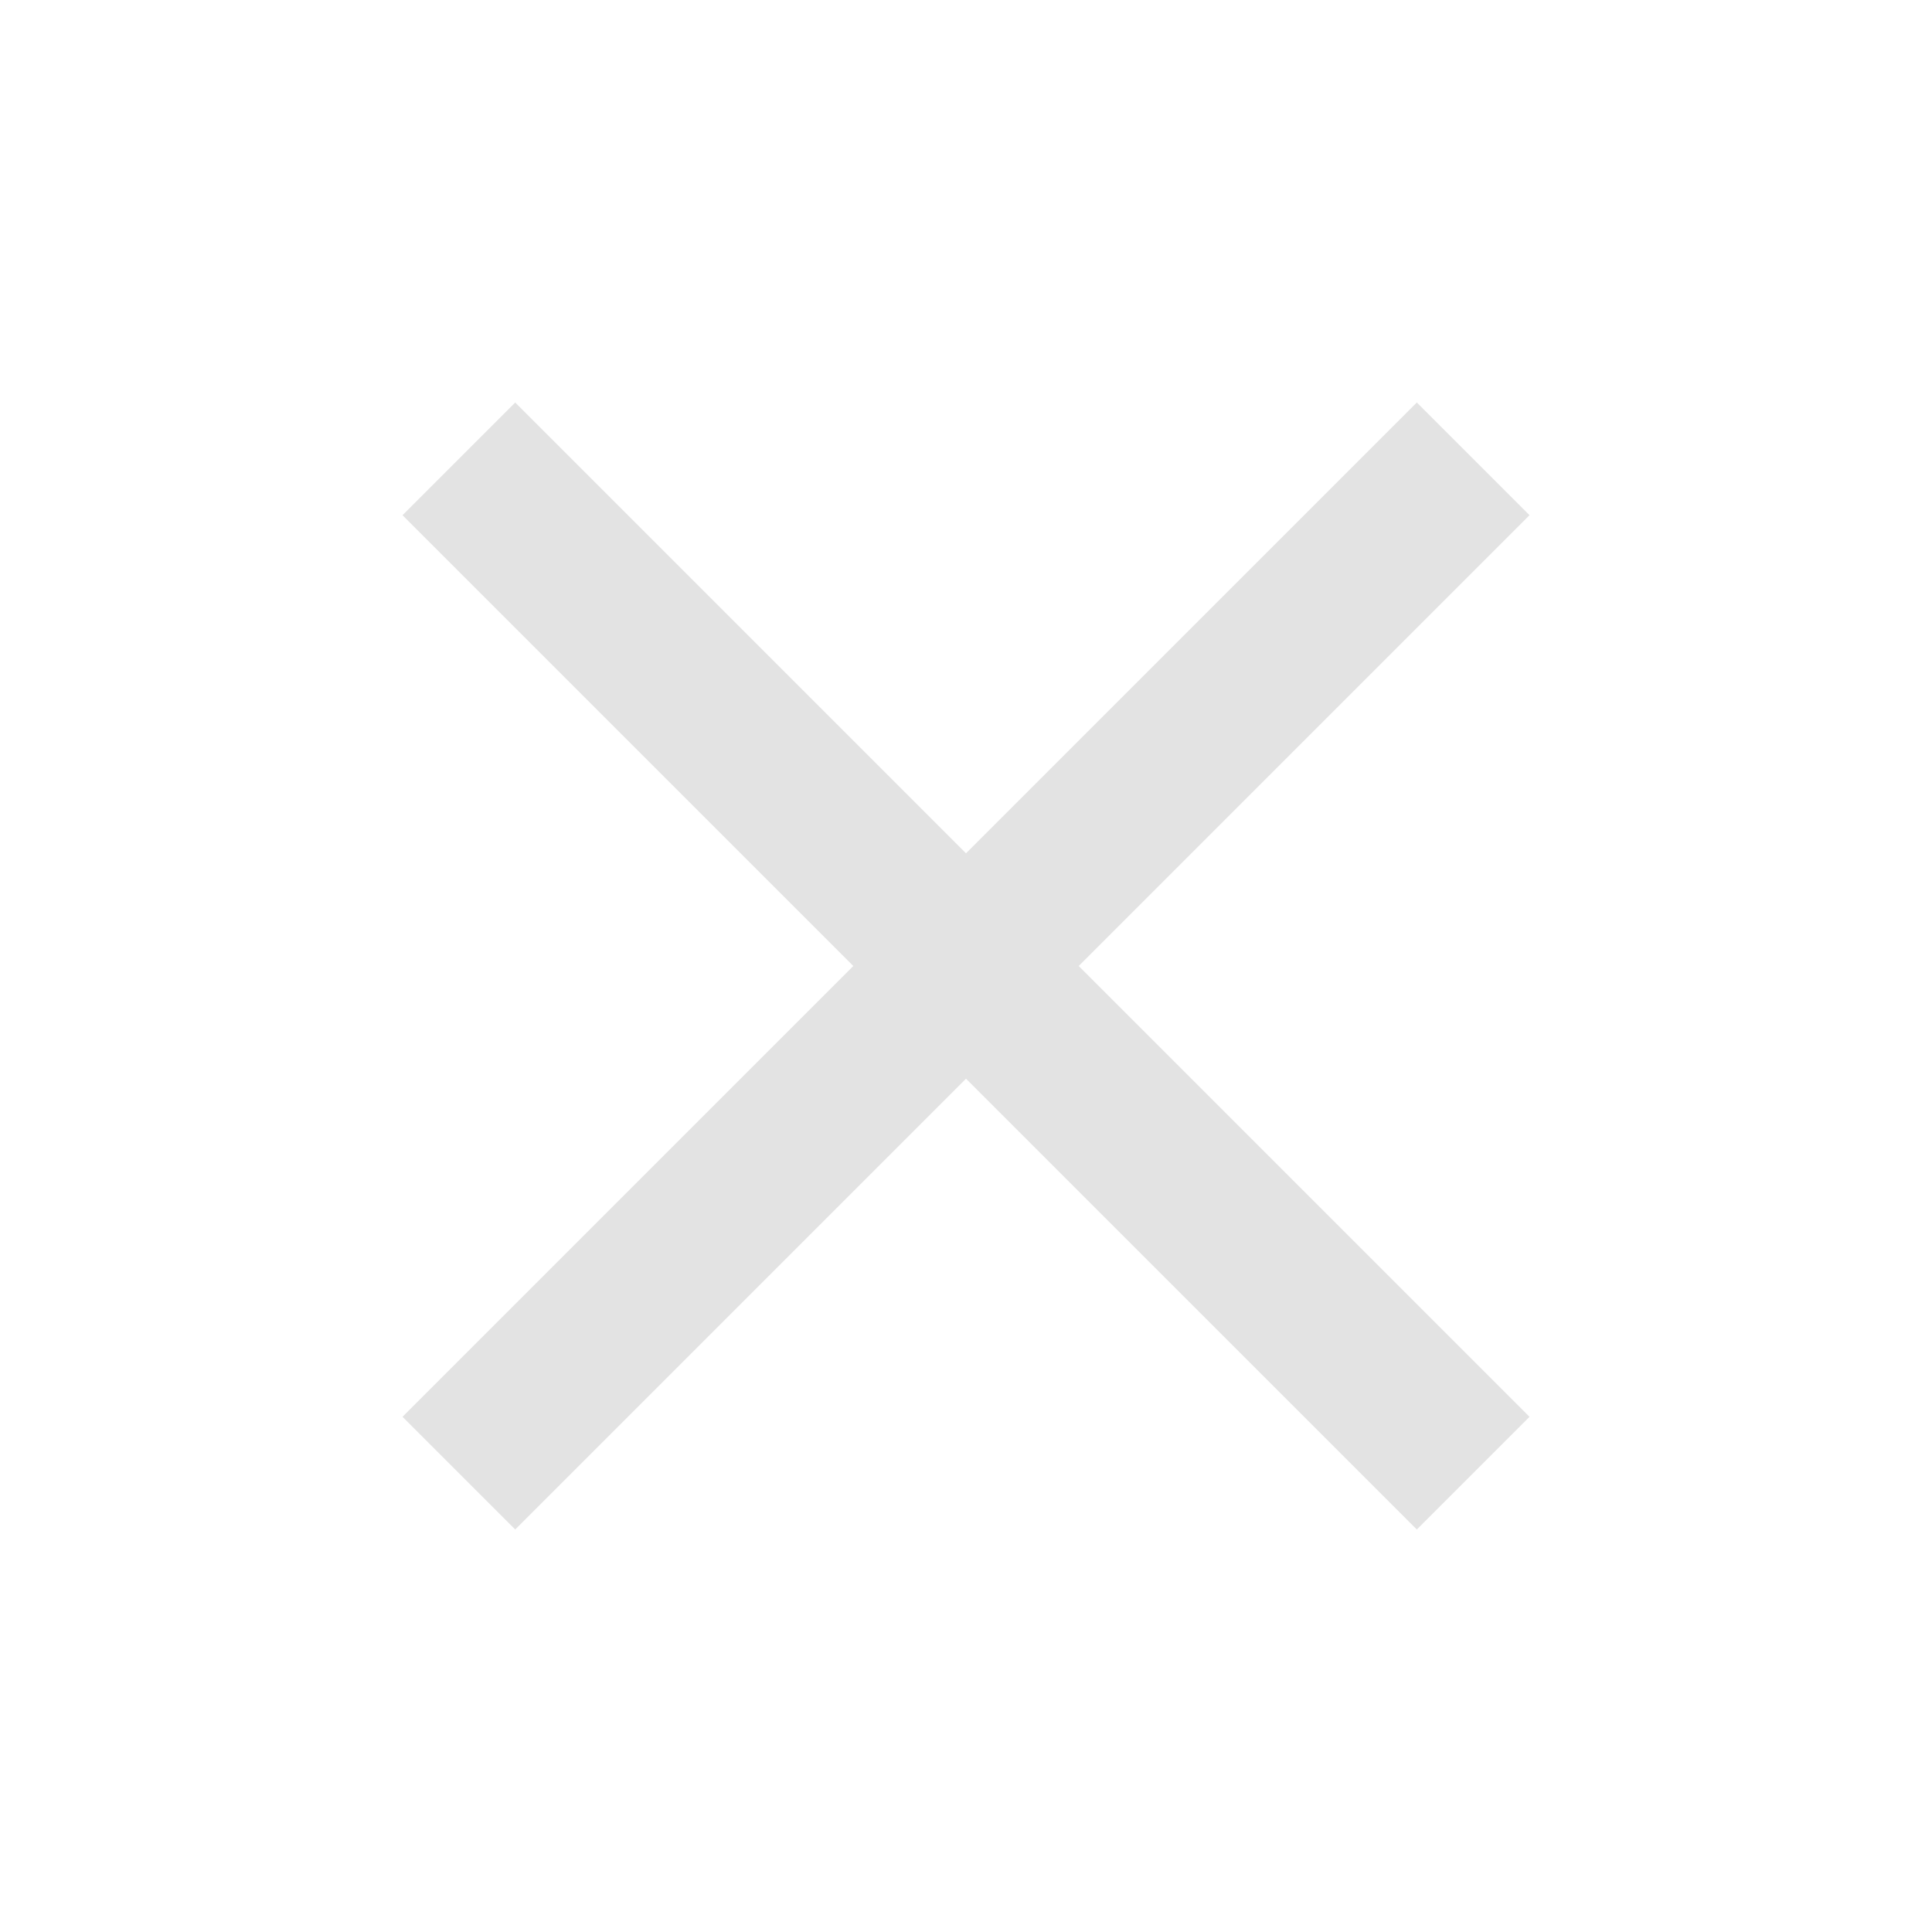
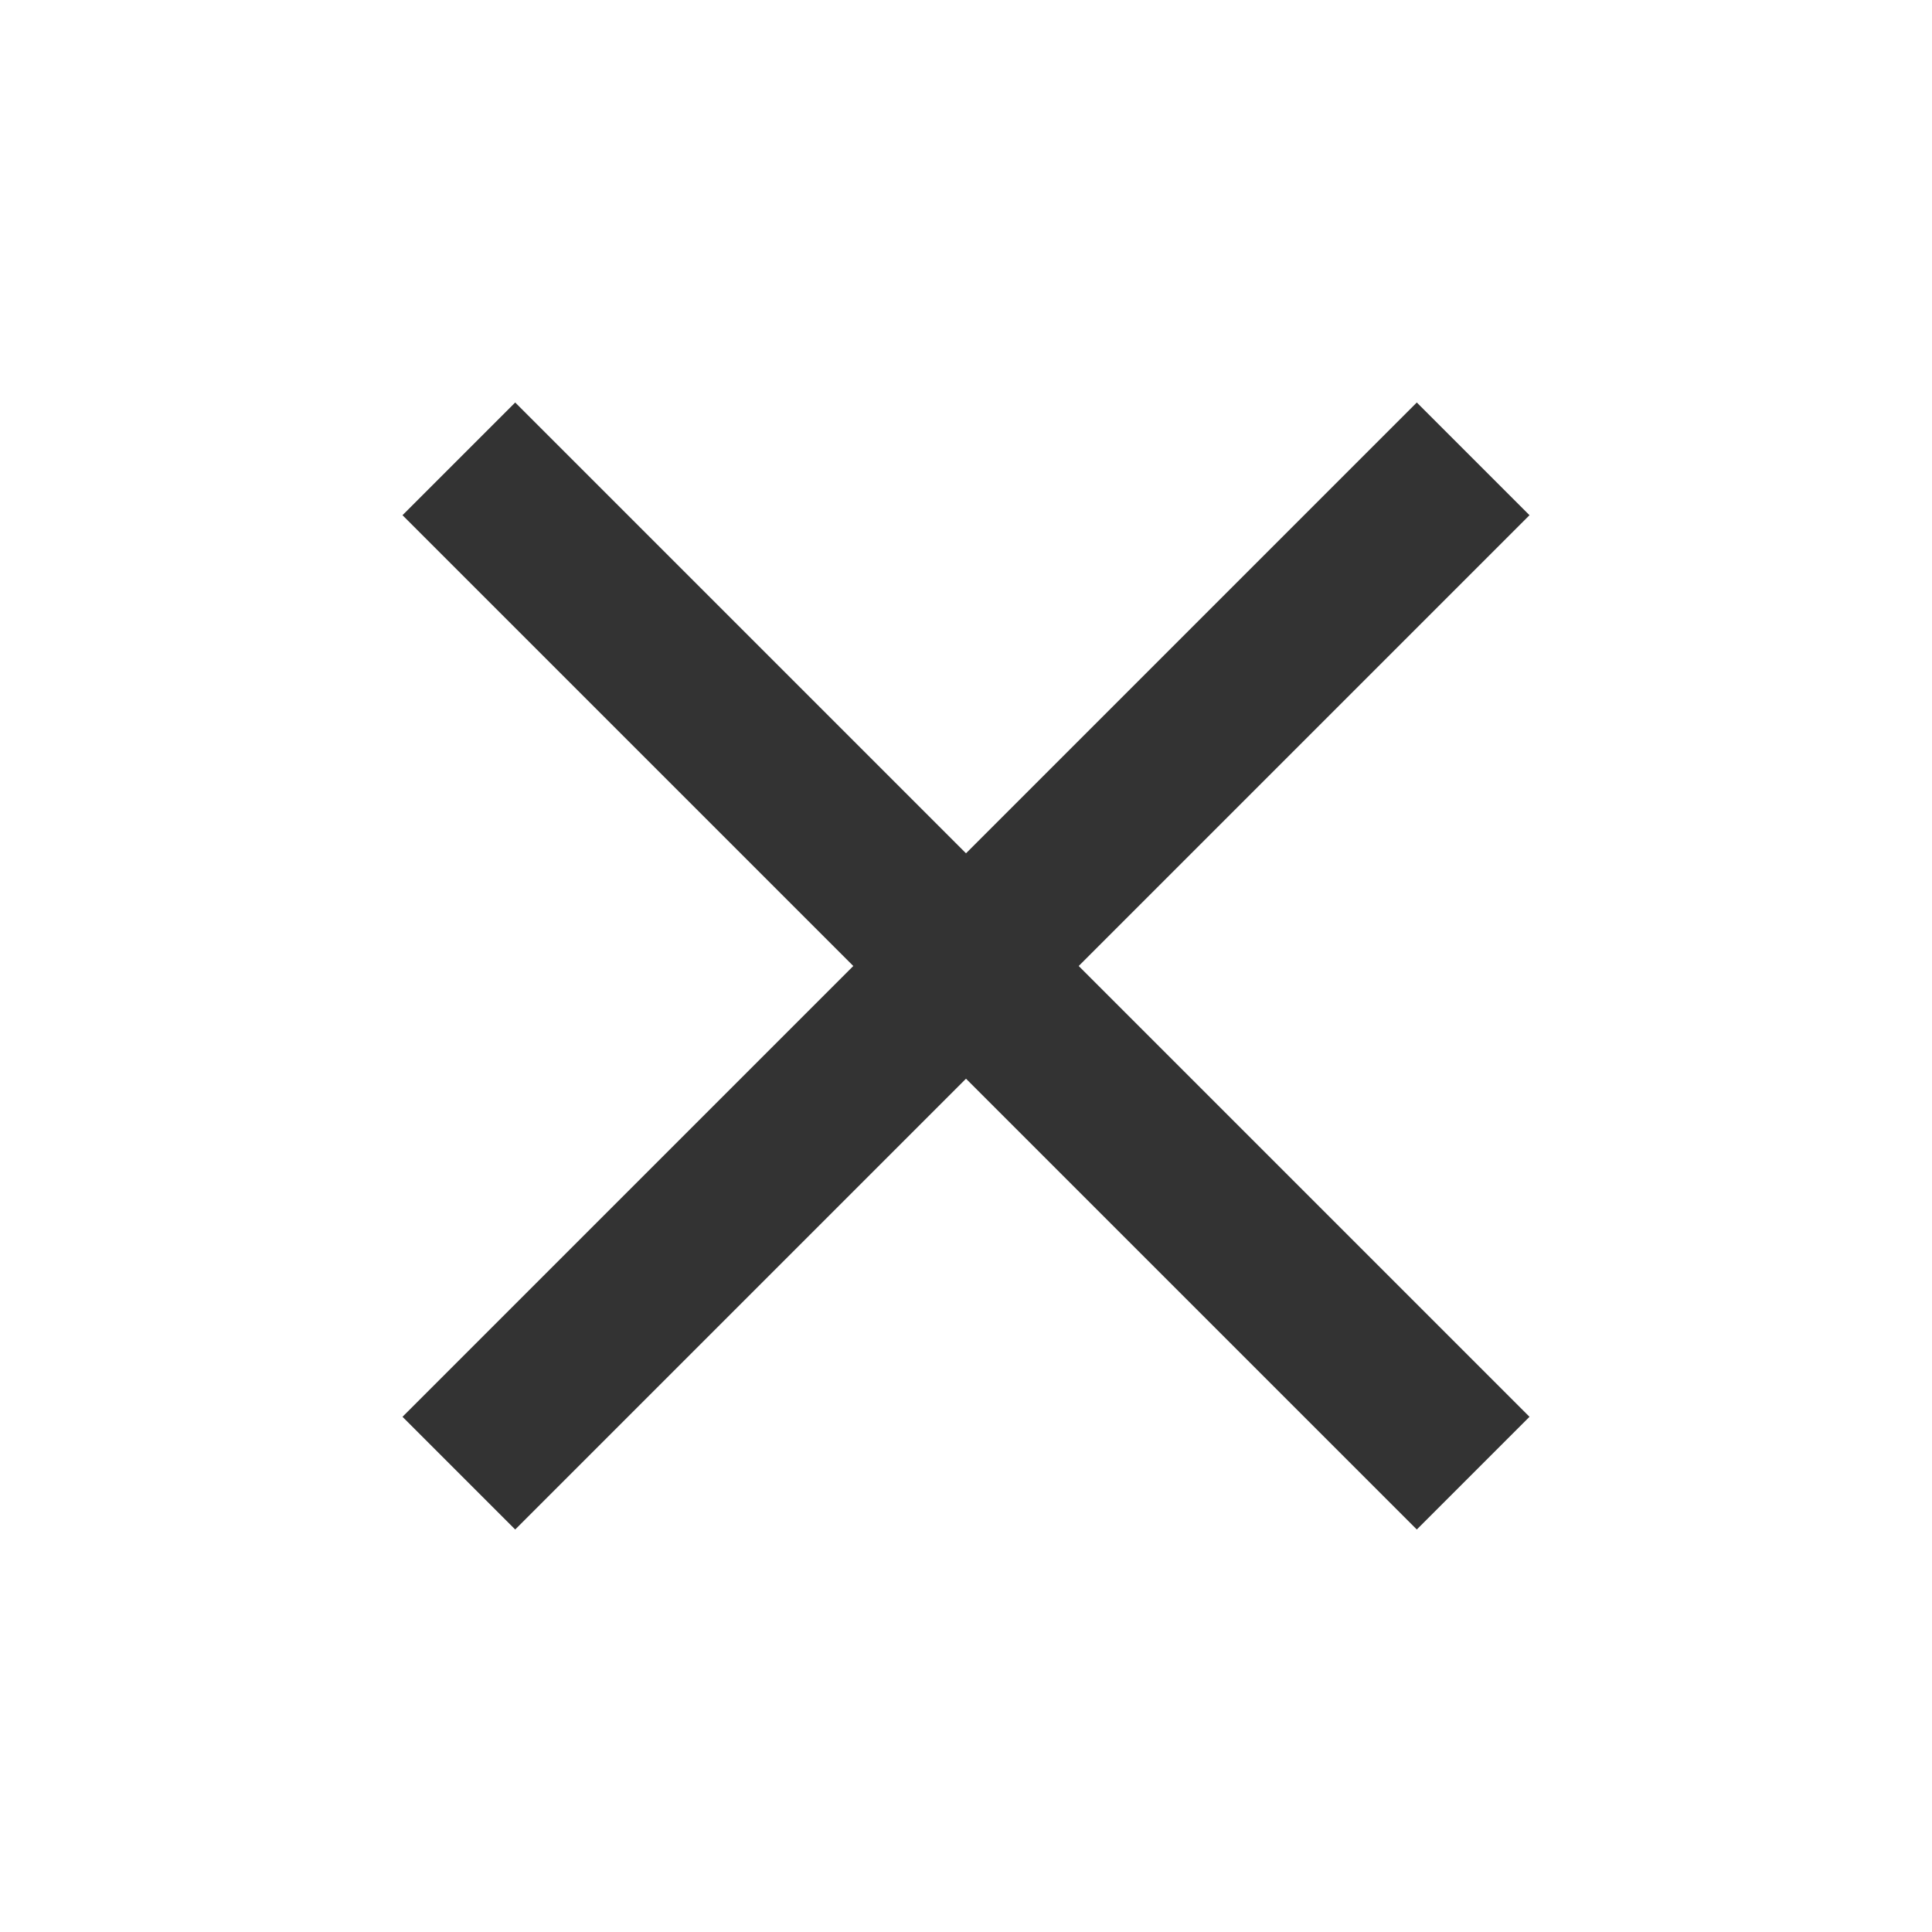
- <svg xmlns="http://www.w3.org/2000/svg" height="24px" viewBox="0 -960 960 960" width="24px" fill="#e3e3e3">
+ <svg xmlns="http://www.w3.org/2000/svg" height="24px" viewBox="0 -960 960 960" width="24px" fill="#333">
  <path d="m256-200-56-56 224-224-224-224 56-56 224 224 224-224 56 56-224 224 224 224-56 56-224-224-224 224Z" />
</svg>
